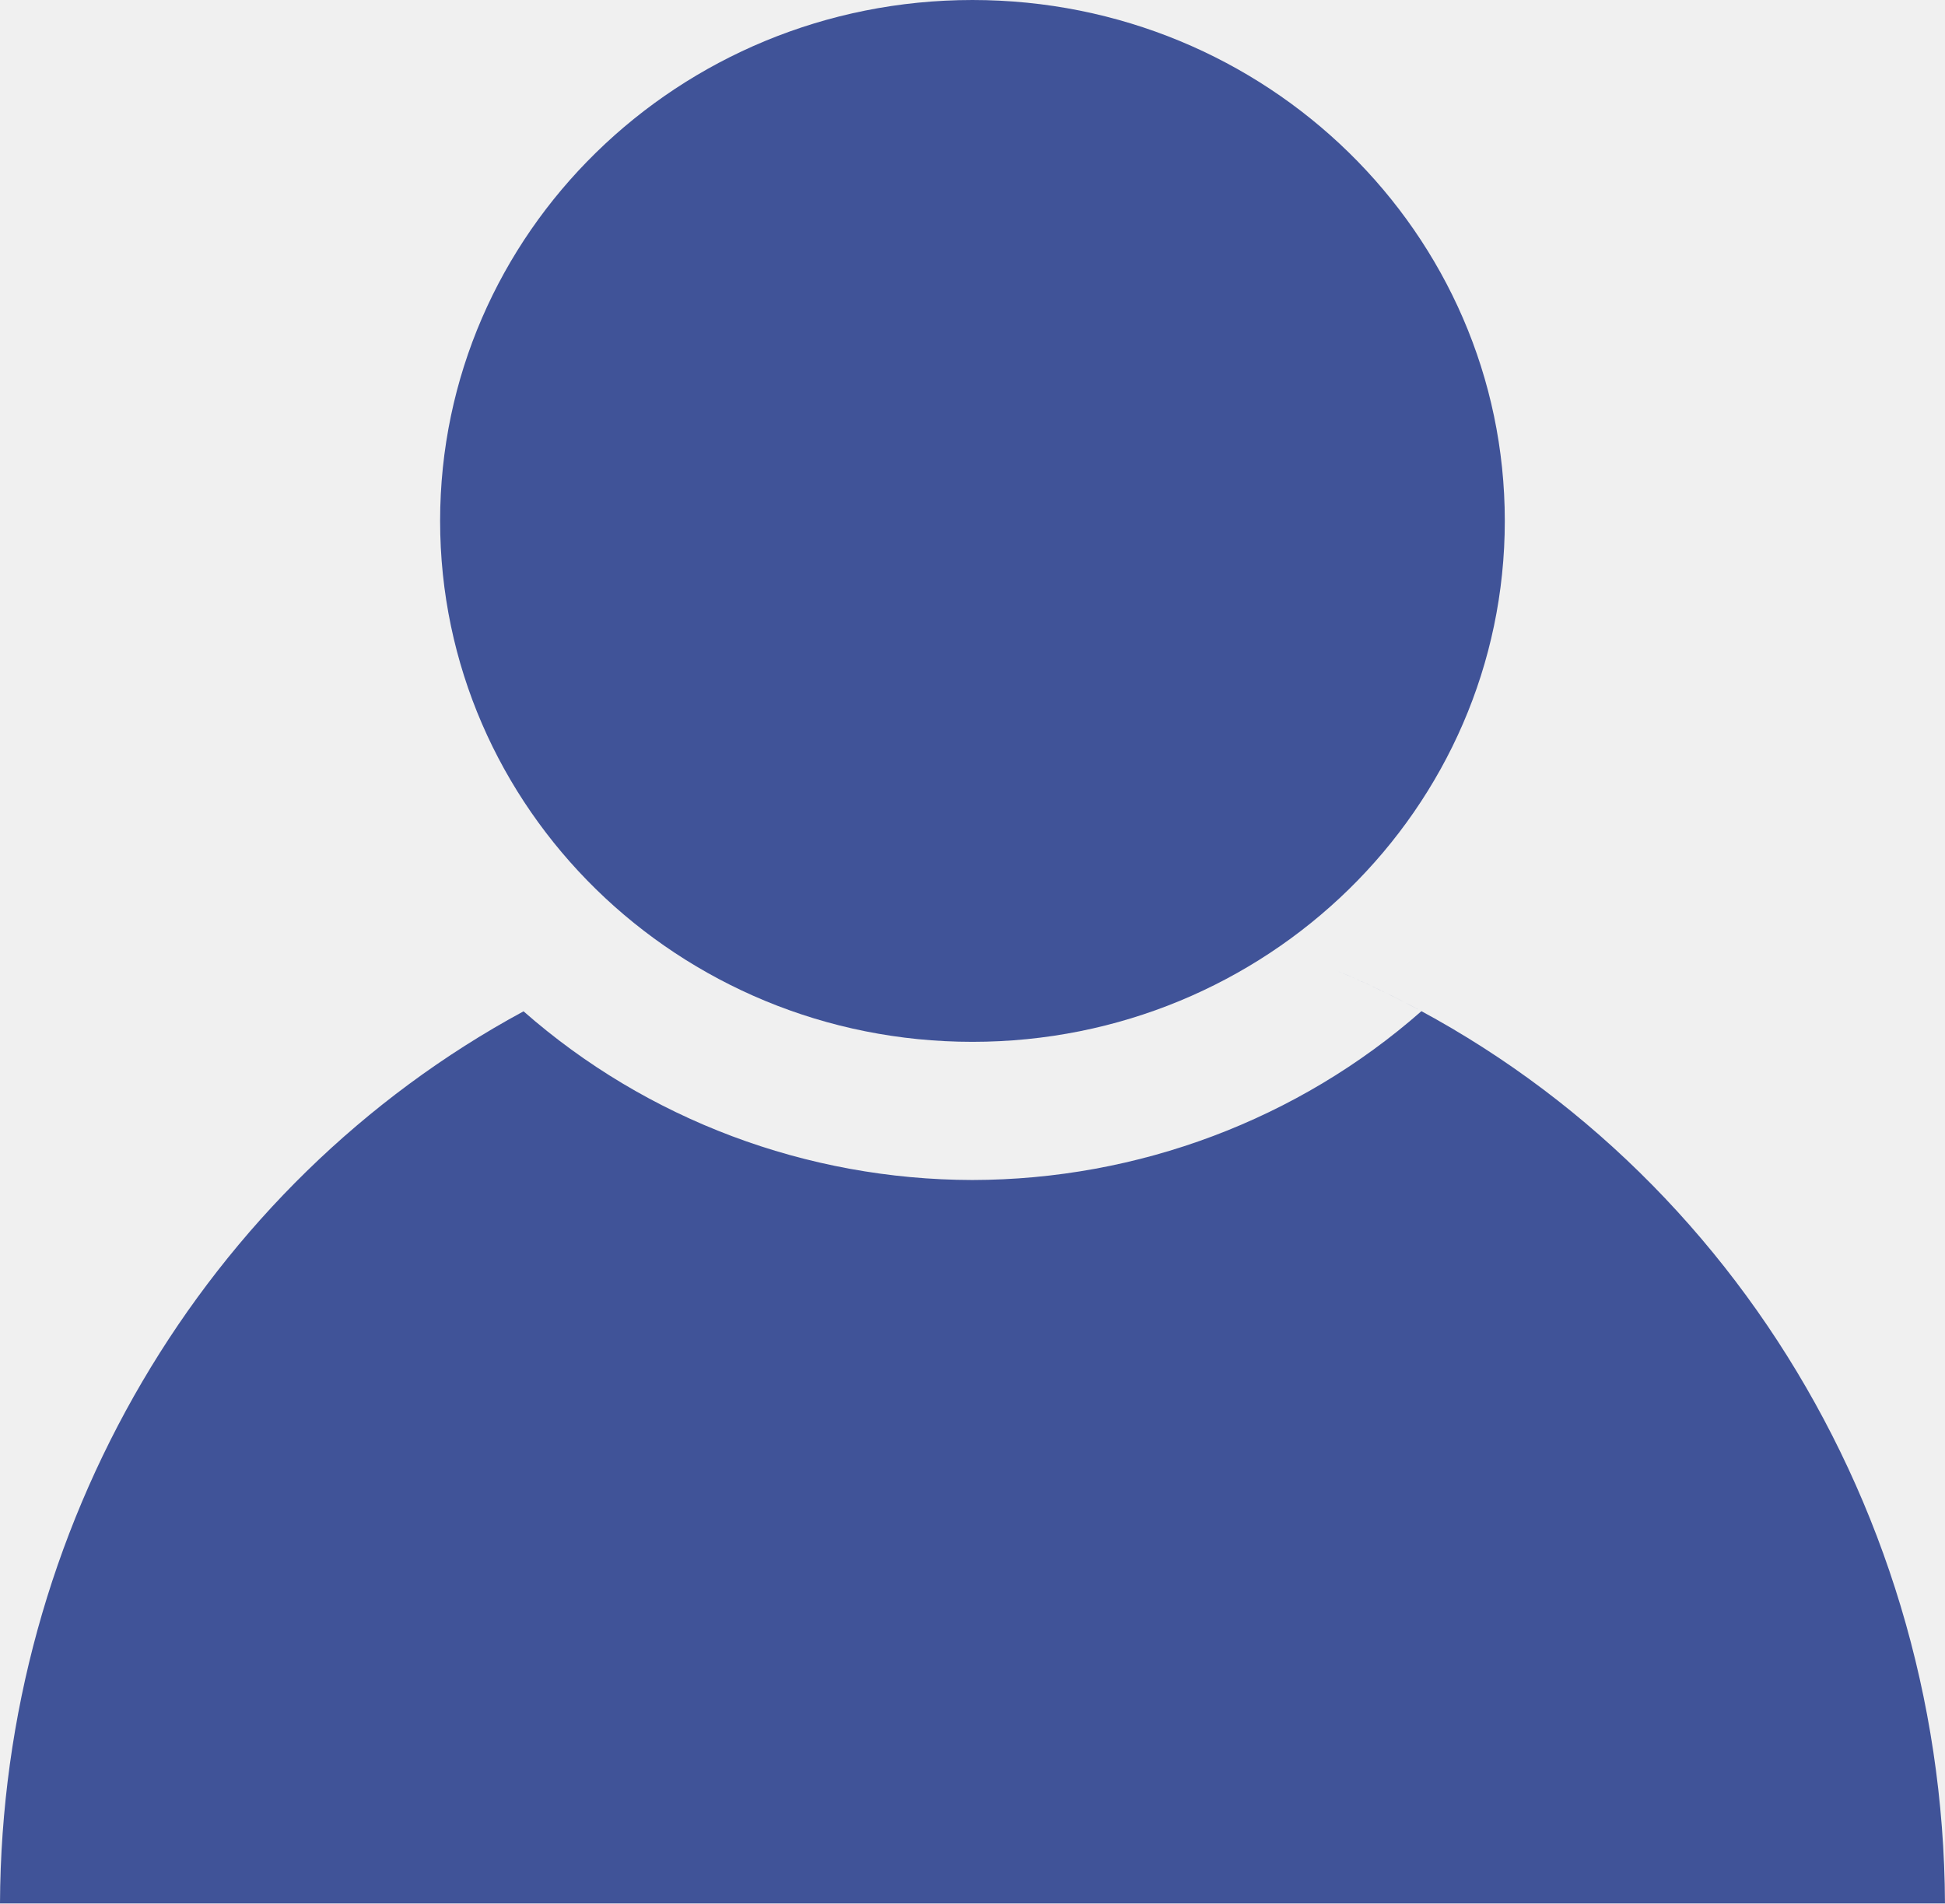
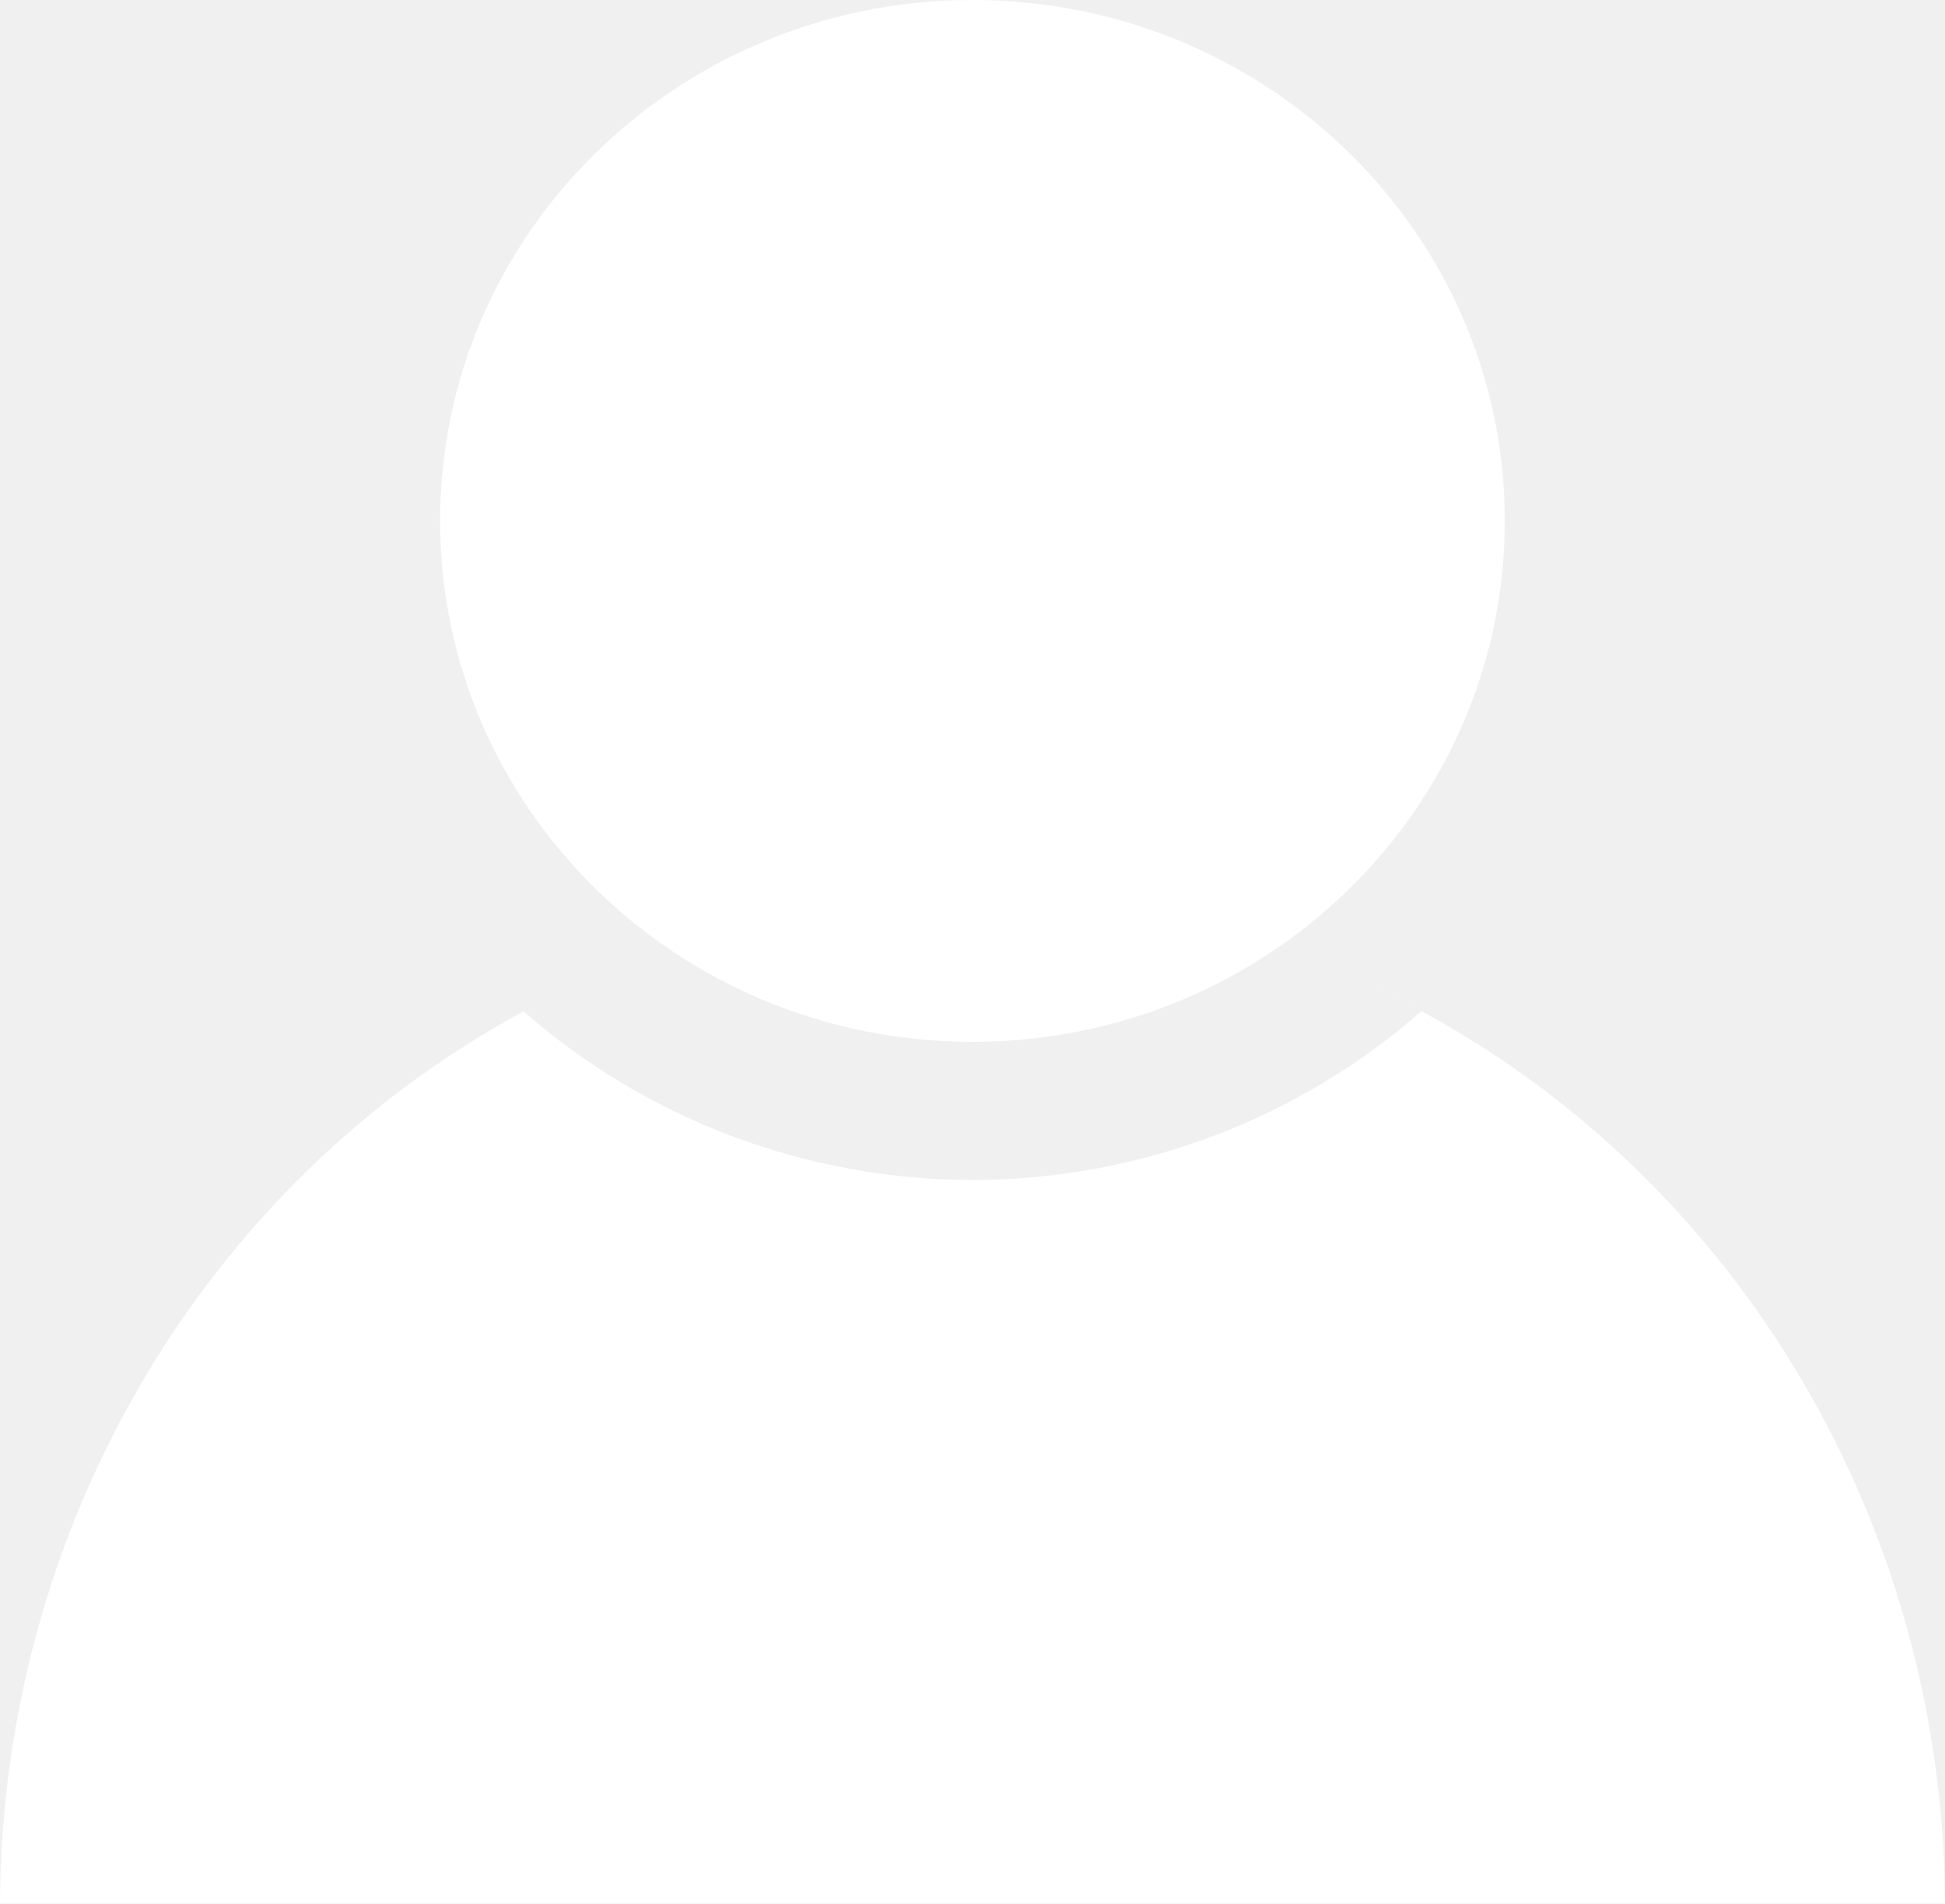
<svg xmlns="http://www.w3.org/2000/svg" width="8.653mm" height="8.467mm" viewBox="0 0 30.659 30" id="svg2" version="1.1">
  <defs id="defs4" />
  <g id="layer1" transform="translate(-115.5078,-640.5247)">
-     <g id="g4229" transform="matrix(0.0597528,0,0,0.0597528,108.6058,630.459)" style="fill:#405398;fill-opacity:1">
-       <path id="path3362" transform="translate(115.0156,167.9778)" d="m 257.014,236.867 a 256.588,266.69 0 0 1 18.943,0.816 256.588,266.69 0 0 0 -18.926,-0.816 256.588,266.69 0 0 0 -0.018,0 z m -1.123,0.059 a 256.588,266.69 0 0 0 -115.531,29.43 256.588,266.69 0 0 1 115.531,-29.43 z m 29.727,1.938 a 256.588,266.69 0 0 1 16.396,2.256 256.588,266.69 0 0 0 -16.396,-2.256 z m 22.814,3.727 a 256.588,266.69 0 0 1 18.957,4.646 256.588,266.69 0 0 0 -18.957,-4.646 z m 22.564,5.877 a 256.588,266.69 0 0 1 21.018,7.518 256.588,266.69 0 0 0 -21.018,-7.518 z m 22.098,8.016 A 256.588,266.69 0 0 1 375.473,267.193 177.683,173.848 0 0 1 256.994,311.73 177.683,173.848 0 0 1 138.605,267.236 256.588,266.69 0 0 0 0.492,502.547 l 513.092,0 A 256.588,266.69 0 0 0 353.094,256.482 Z" style="opacity:1;fill:#405398;fill-rule:evenodd;stroke:none;stroke-width:0.981px;stroke-linecap:butt;stroke-linejoin:miter;stroke-opacity:1;fill-opacity:1" />
-       <ellipse ry="137.403" rx="140.434" cy="305.86" cx="372.047" id="path3358" style="opacity:1;fill:#405398;fill-rule:evenodd;stroke:none;stroke-width:0.955px;stroke-linecap:butt;stroke-linejoin:miter;stroke-opacity:1;fill-opacity:1" />
+     <g id="g4229" transform="matrix(0.0597528,0,0,0.0597528,108.6058,630.459)" style="fill:#ffffff;fill-opacity:1">
+       <path id="path3362" transform="translate(115.0156,167.9778)" d="m 257.014,236.867 a 256.588,266.69 0 0 1 18.943,0.816 256.588,266.69 0 0 0 -18.926,-0.816 256.588,266.69 0 0 0 -0.018,0 z m -1.123,0.059 a 256.588,266.69 0 0 0 -115.531,29.43 256.588,266.69 0 0 1 115.531,-29.43 z m 29.727,1.938 a 256.588,266.69 0 0 1 16.396,2.256 256.588,266.69 0 0 0 -16.396,-2.256 z m 22.814,3.727 a 256.588,266.69 0 0 1 18.957,4.646 256.588,266.69 0 0 0 -18.957,-4.646 z m 22.564,5.877 a 256.588,266.69 0 0 1 21.018,7.518 256.588,266.69 0 0 0 -21.018,-7.518 z m 22.098,8.016 A 256.588,266.69 0 0 1 375.473,267.193 177.683,173.848 0 0 1 256.994,311.73 177.683,173.848 0 0 1 138.605,267.236 256.588,266.69 0 0 0 0.492,502.547 l 513.092,0 A 256.588,266.69 0 0 0 353.094,256.482 Z" style="opacity:1;fill:#ffffff;fill-rule:evenodd;stroke:none;stroke-width:0.981px;stroke-linecap:butt;stroke-linejoin:miter;stroke-opacity:1;fill-opacity:1" />
+       <ellipse ry="137.403" rx="140.434" cy="305.86" cx="372.047" id="path3358" style="opacity:1;fill:#ffffff;fill-rule:evenodd;stroke:none;stroke-width:0.955px;stroke-linecap:butt;stroke-linejoin:miter;stroke-opacity:1;fill-opacity:1" />
    </g>
  </g>
</svg>
